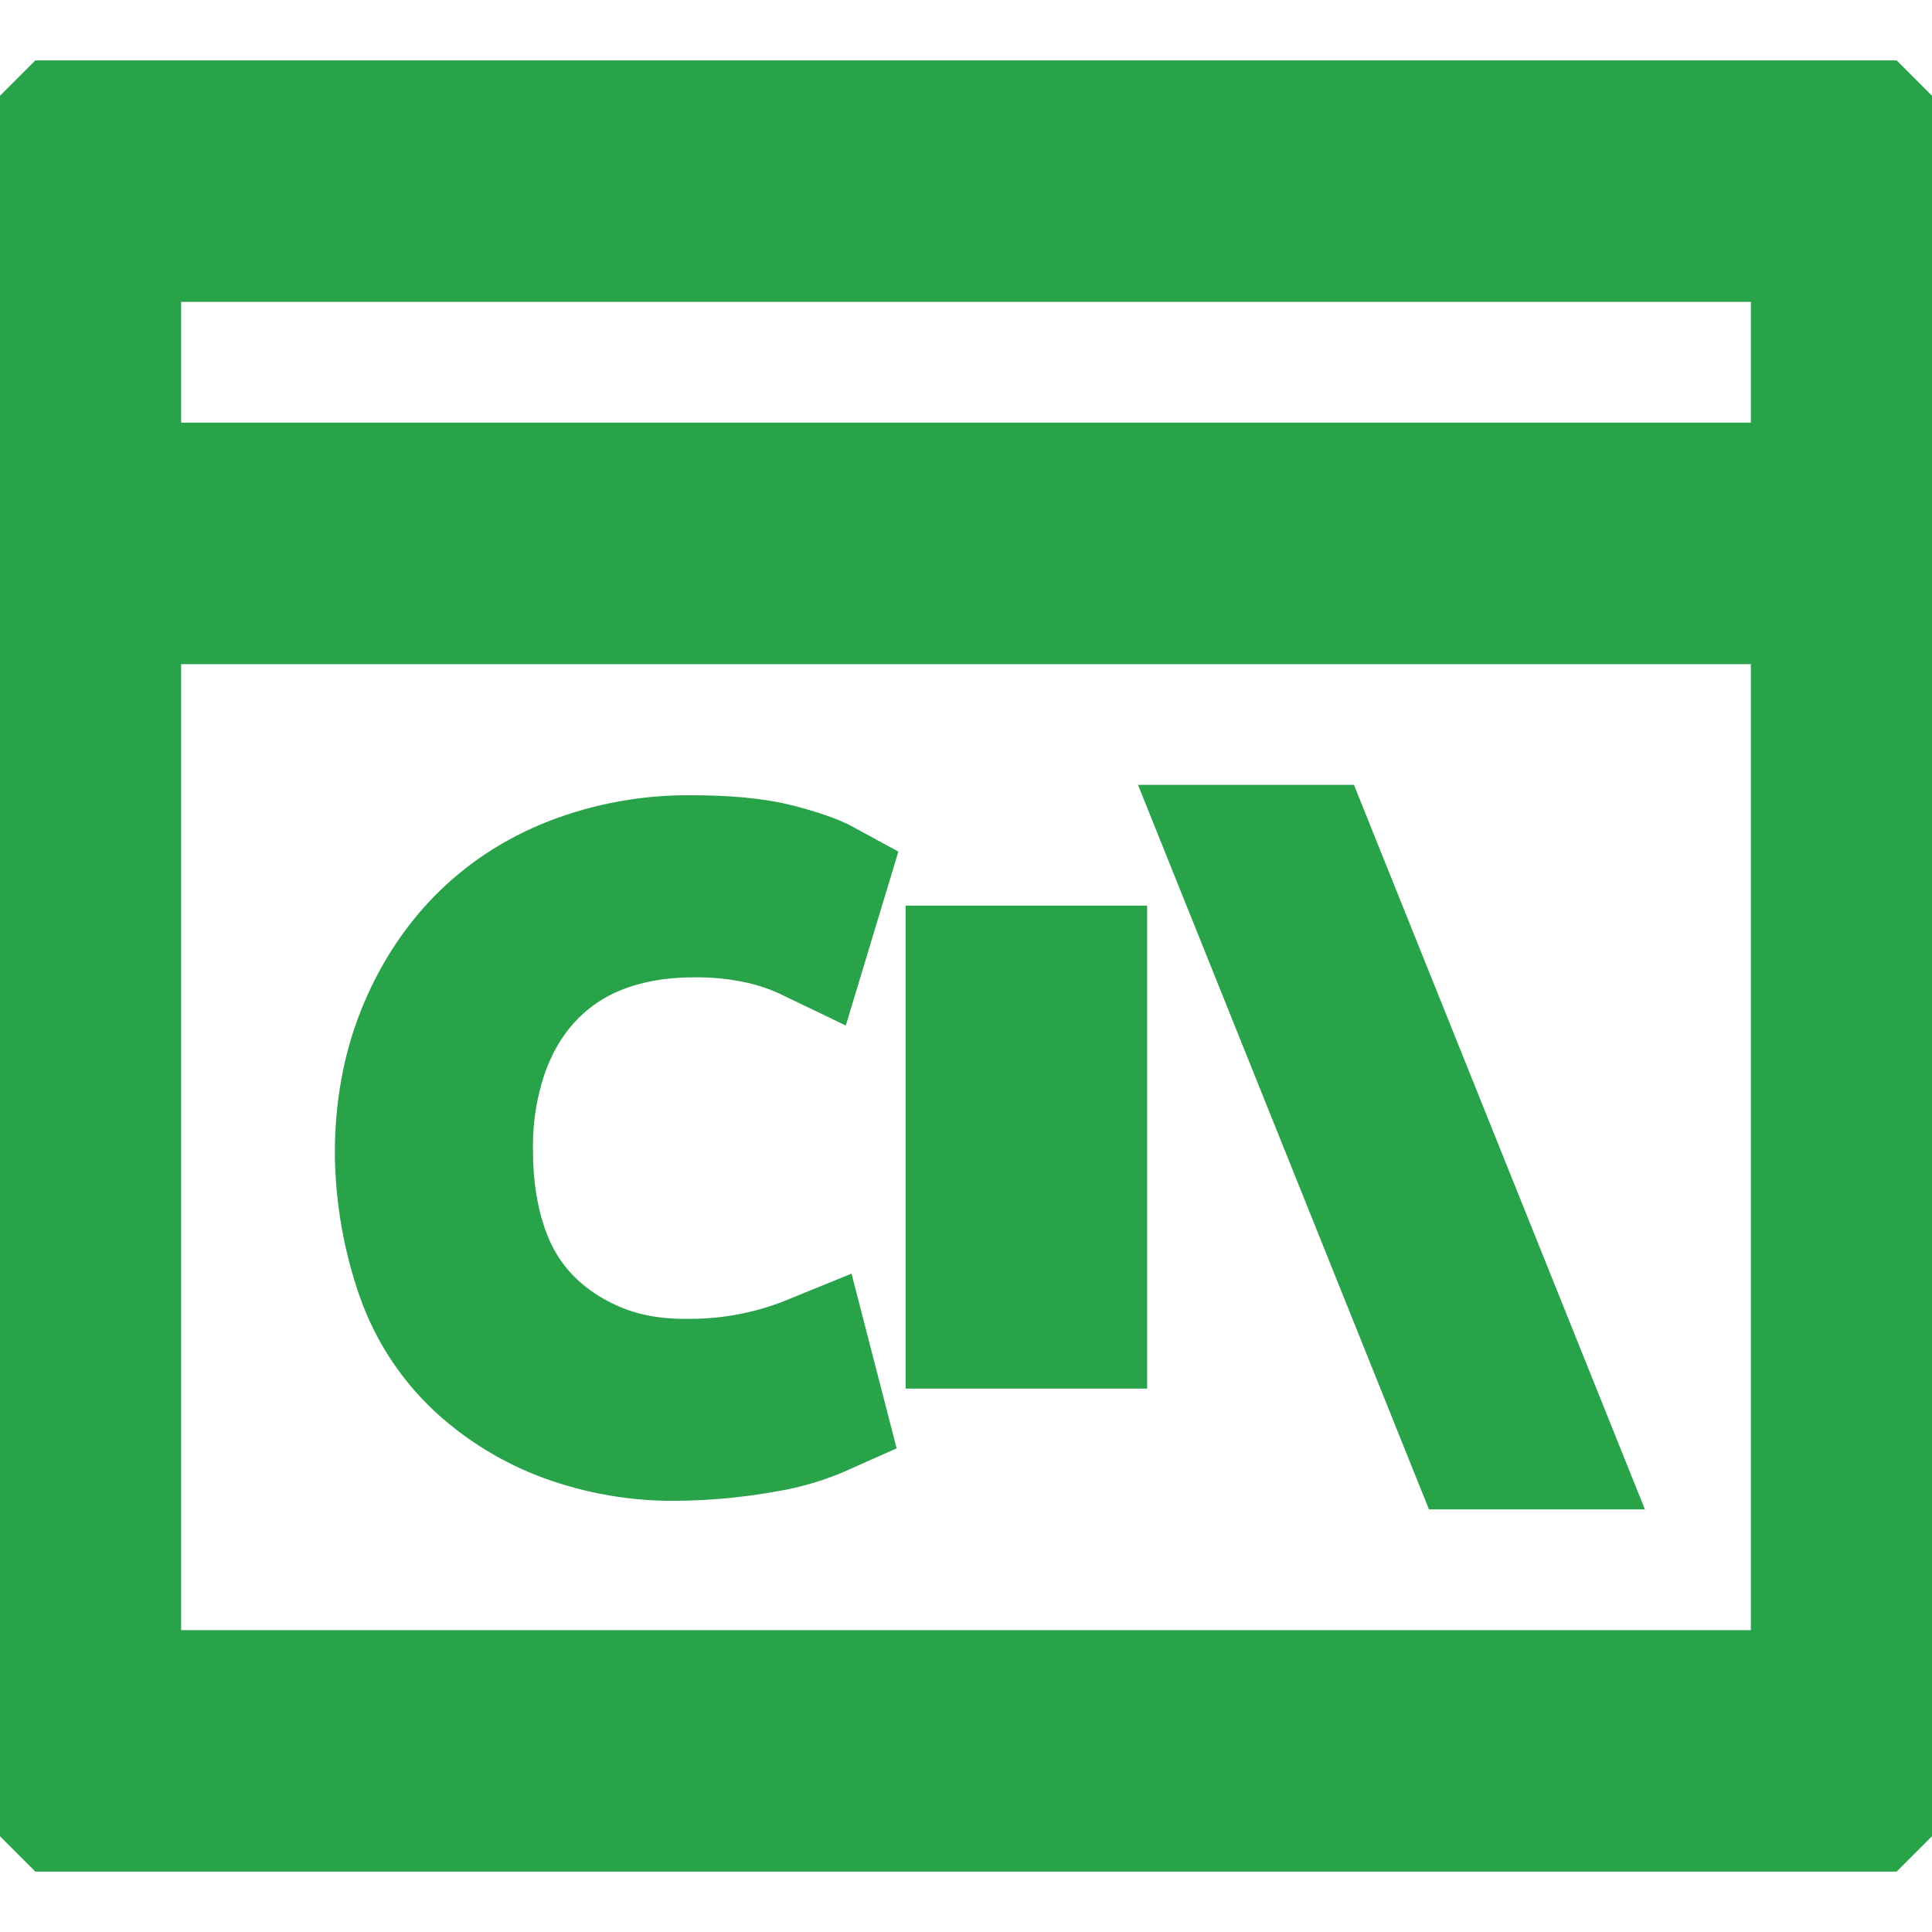
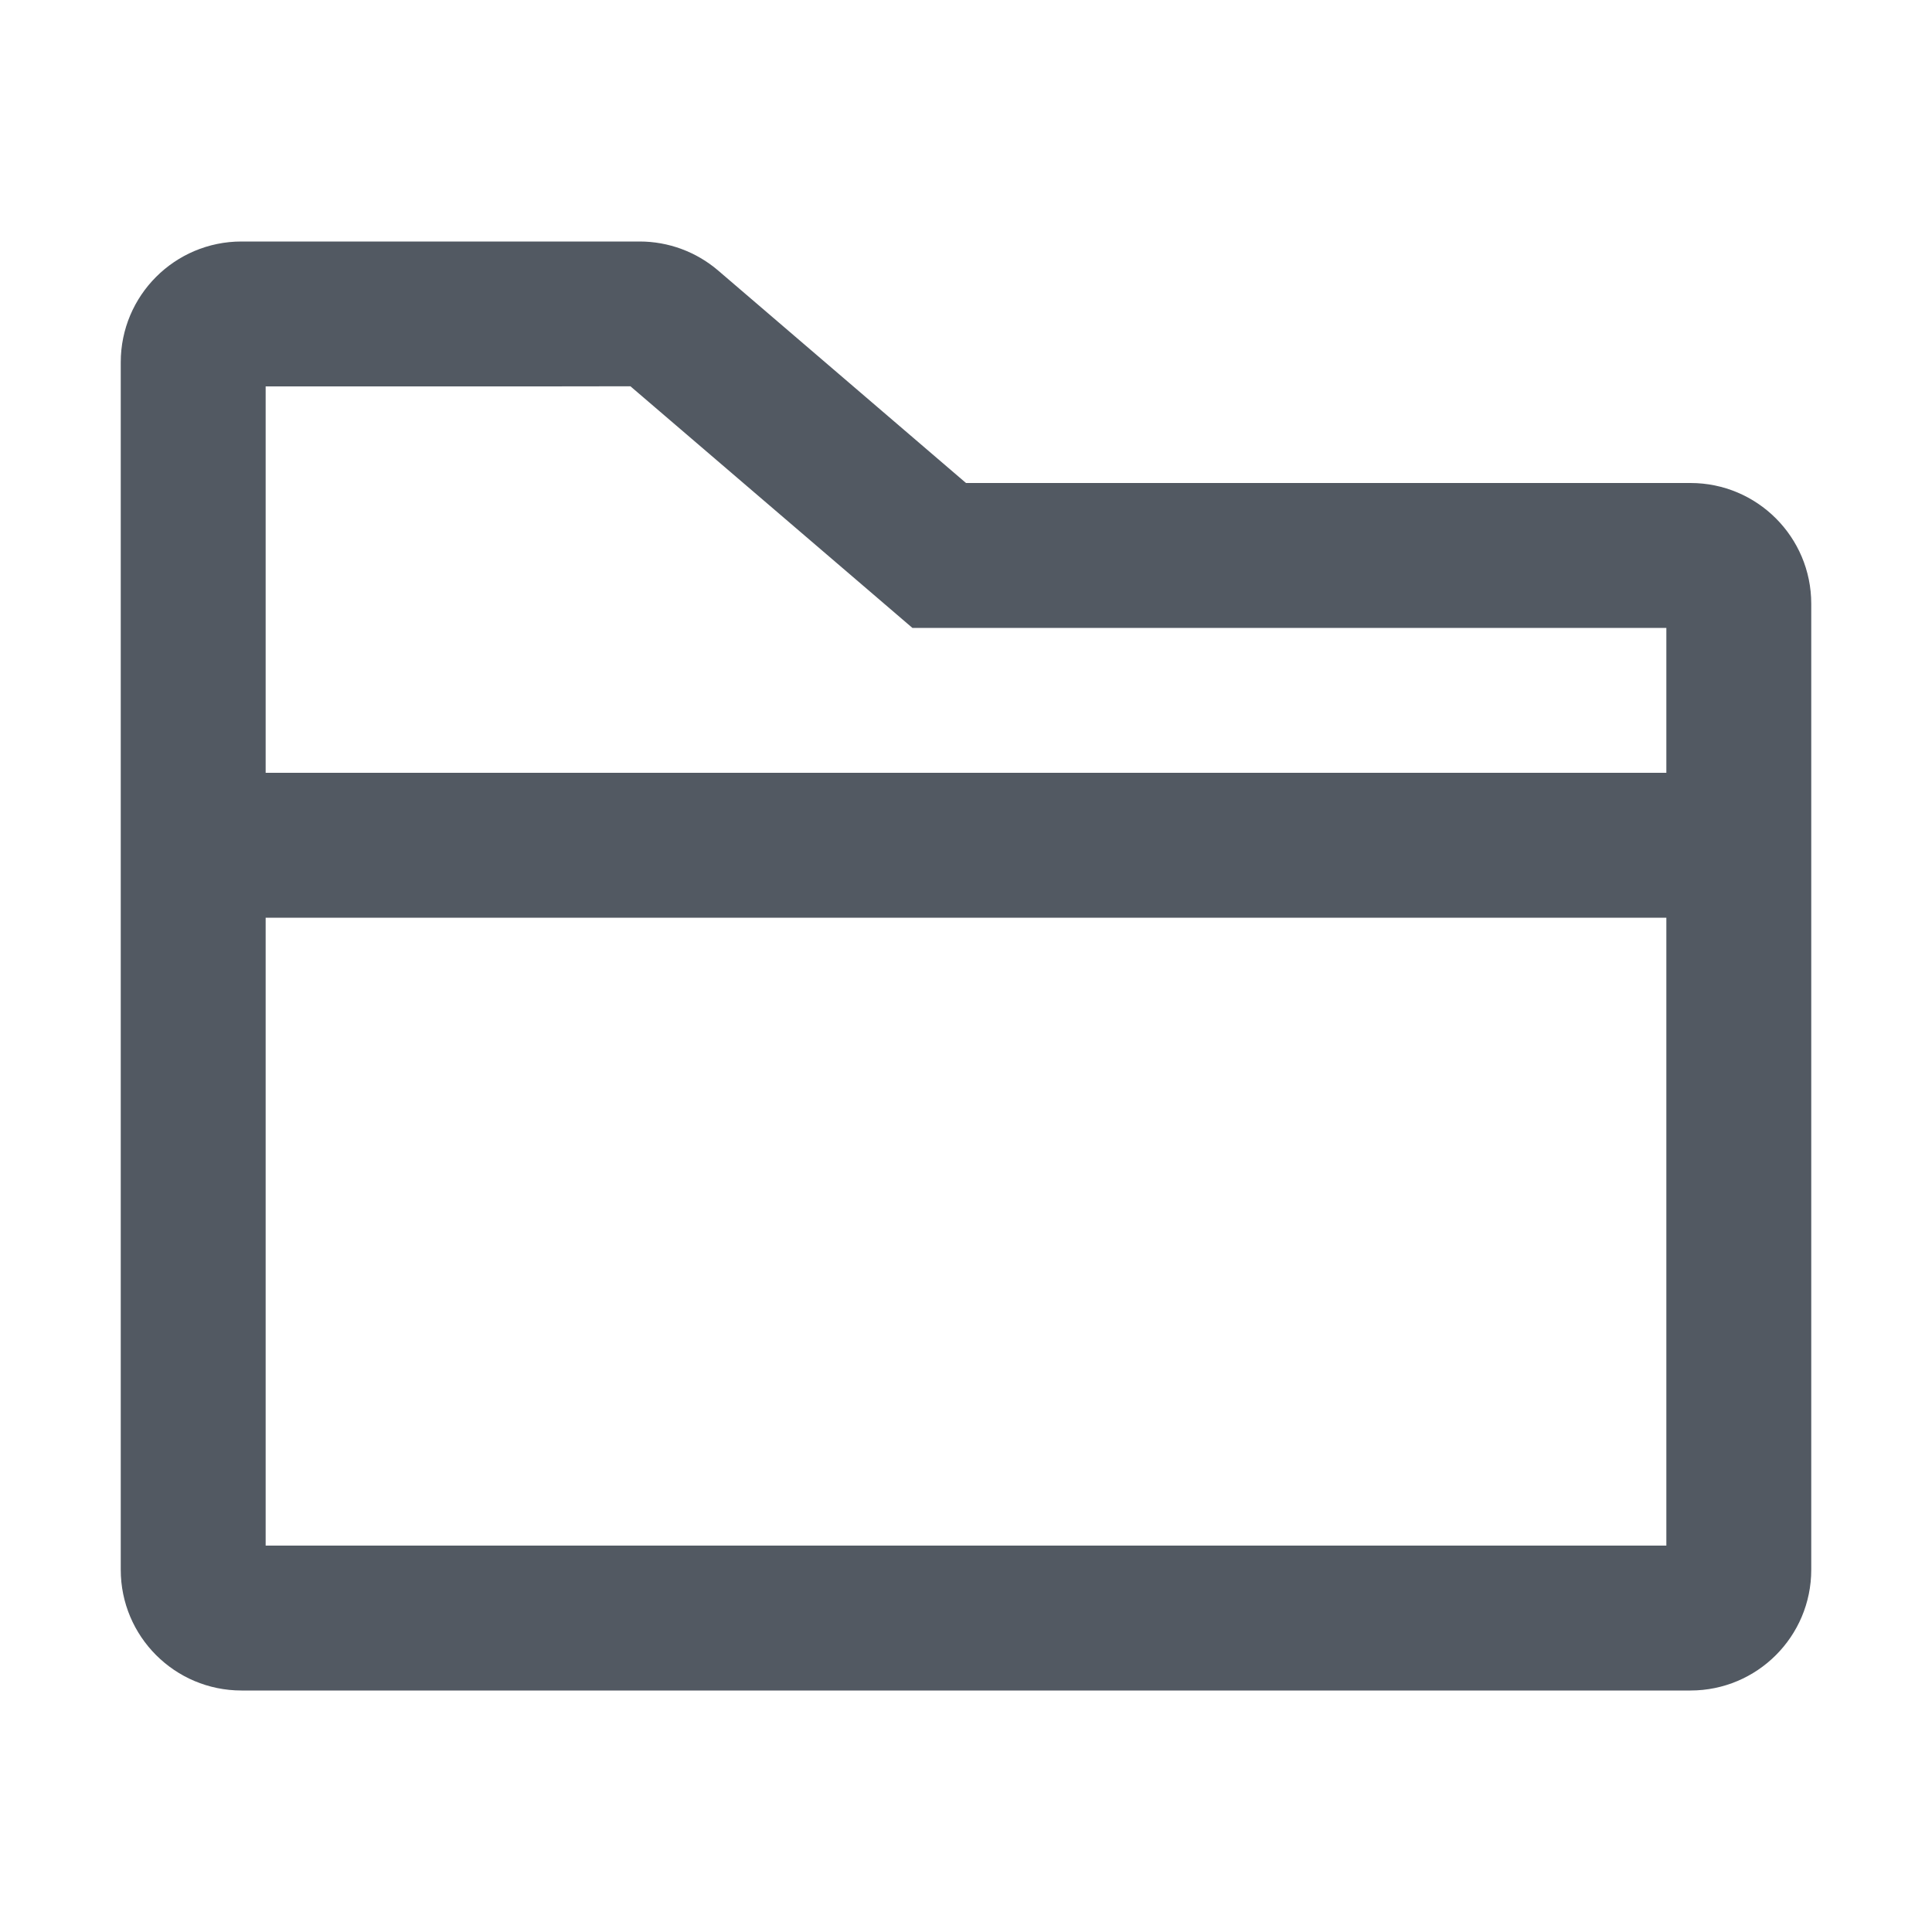
- <svg xmlns="http://www.w3.org/2000/svg" width="800px" height="800px" viewBox="0 0 16 16" fill="#29a34a" stroke="#29a34a">
-   <g id="SVGRepo_bgCarrier" stroke-width="0" />
-   <g id="SVGRepo_tracerCarrier" stroke-linecap="round" stroke-linejoin="round" />
-   <g id="SVGRepo_iconCarrier">
-     <path d="M10.875 7l2.008 5h-.711l-2.008-5h.711zm-5.125.594c-.276 0-.526.041-.75.125a1.542 1.542 0 0 0-.578.375c-.162.166-.287.37-.375.61a2.364 2.364 0 0 0-.133.827c0 .287.04.547.117.781.078.235.196.433.352.594.156.162.346.29.57.383.224.094.48.138.766.133a2.63 2.63 0 0 0 .992-.195l.125.484a1.998 1.998 0 0 1-.492.148 4.381 4.381 0 0 1-.75.07 2.61 2.61 0 0 1-.914-.156 2.207 2.207 0 0 1-.742-.453 1.878 1.878 0 0 1-.485-.742 3.204 3.204 0 0 1-.18-1.023c0-.365.06-.698.18-1 .12-.302.287-.563.5-.782.214-.218.471-.388.774-.507a2.69 2.69 0 0 1 1-.18c.296 0 .536.023.718.07.183.047.315.094.399.14l-.149.493a1.85 1.85 0 0 0-.406-.14 2.386 2.386 0 0 0-.539-.055zM8 8h1v1H8V8zm0 2h1v1H8v-1z" />
-     <path d="M15.5 1H.5l-.5.5v13l.5.5h15l.5-.5v-13l-.5-.5zM15 14H1V5h14v9zm0-10H1V2h14v2z" />
-   </g>
+ <svg xmlns="http://www.w3.org/2000/svg" class="icon" viewBox="0 0 1024 1024" version="1.1" p-id="26535" width="200" height="200">
+   <path d="M339.008 128a64 64 0 0 1 41.6 15.36L512 256h384a64 64 0 0 1 64 64v512a64 64 0 0 1-64 64H128a64 64 0 0 1-64-64V192a64 64 0 0 1 64-64h211.008zM883.2 486.4H140.8v332.8h742.4V486.4zM334.208 204.736L288 204.8H140.8v204.8h742.4V332.8H483.584l-21.568-18.496L334.208 204.8z" fill="#525962" p-id="26536" />
</svg>
